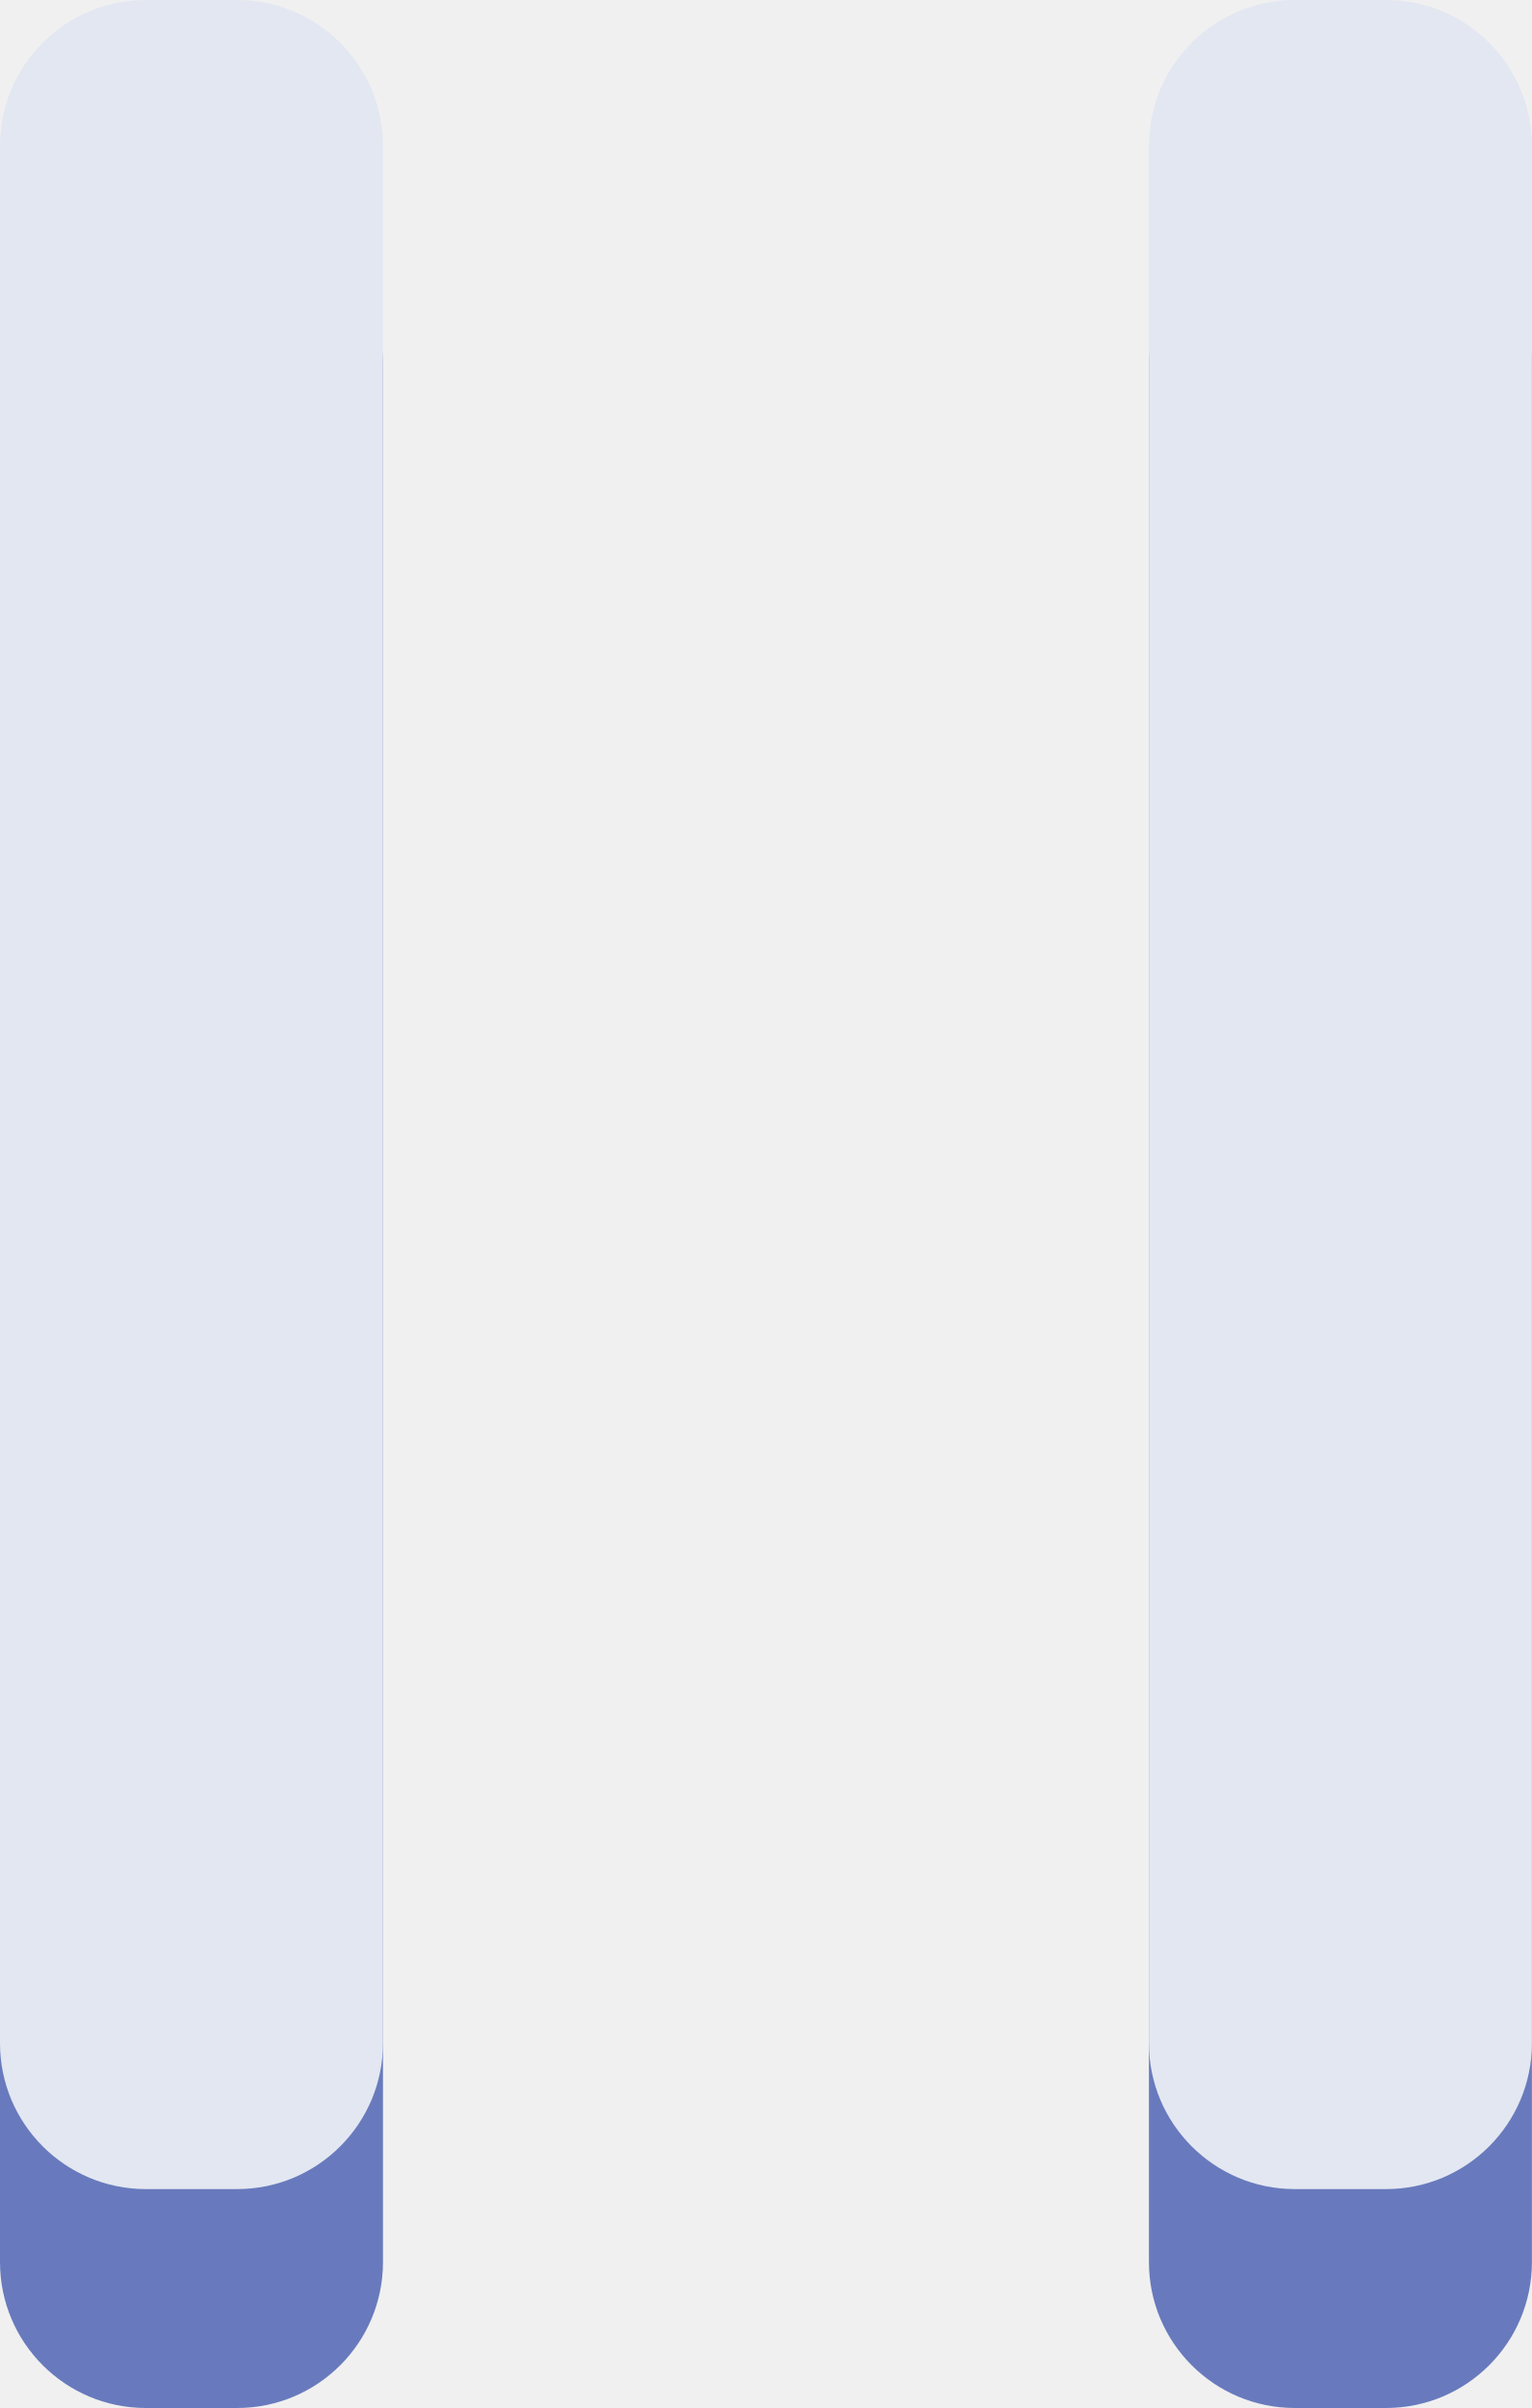
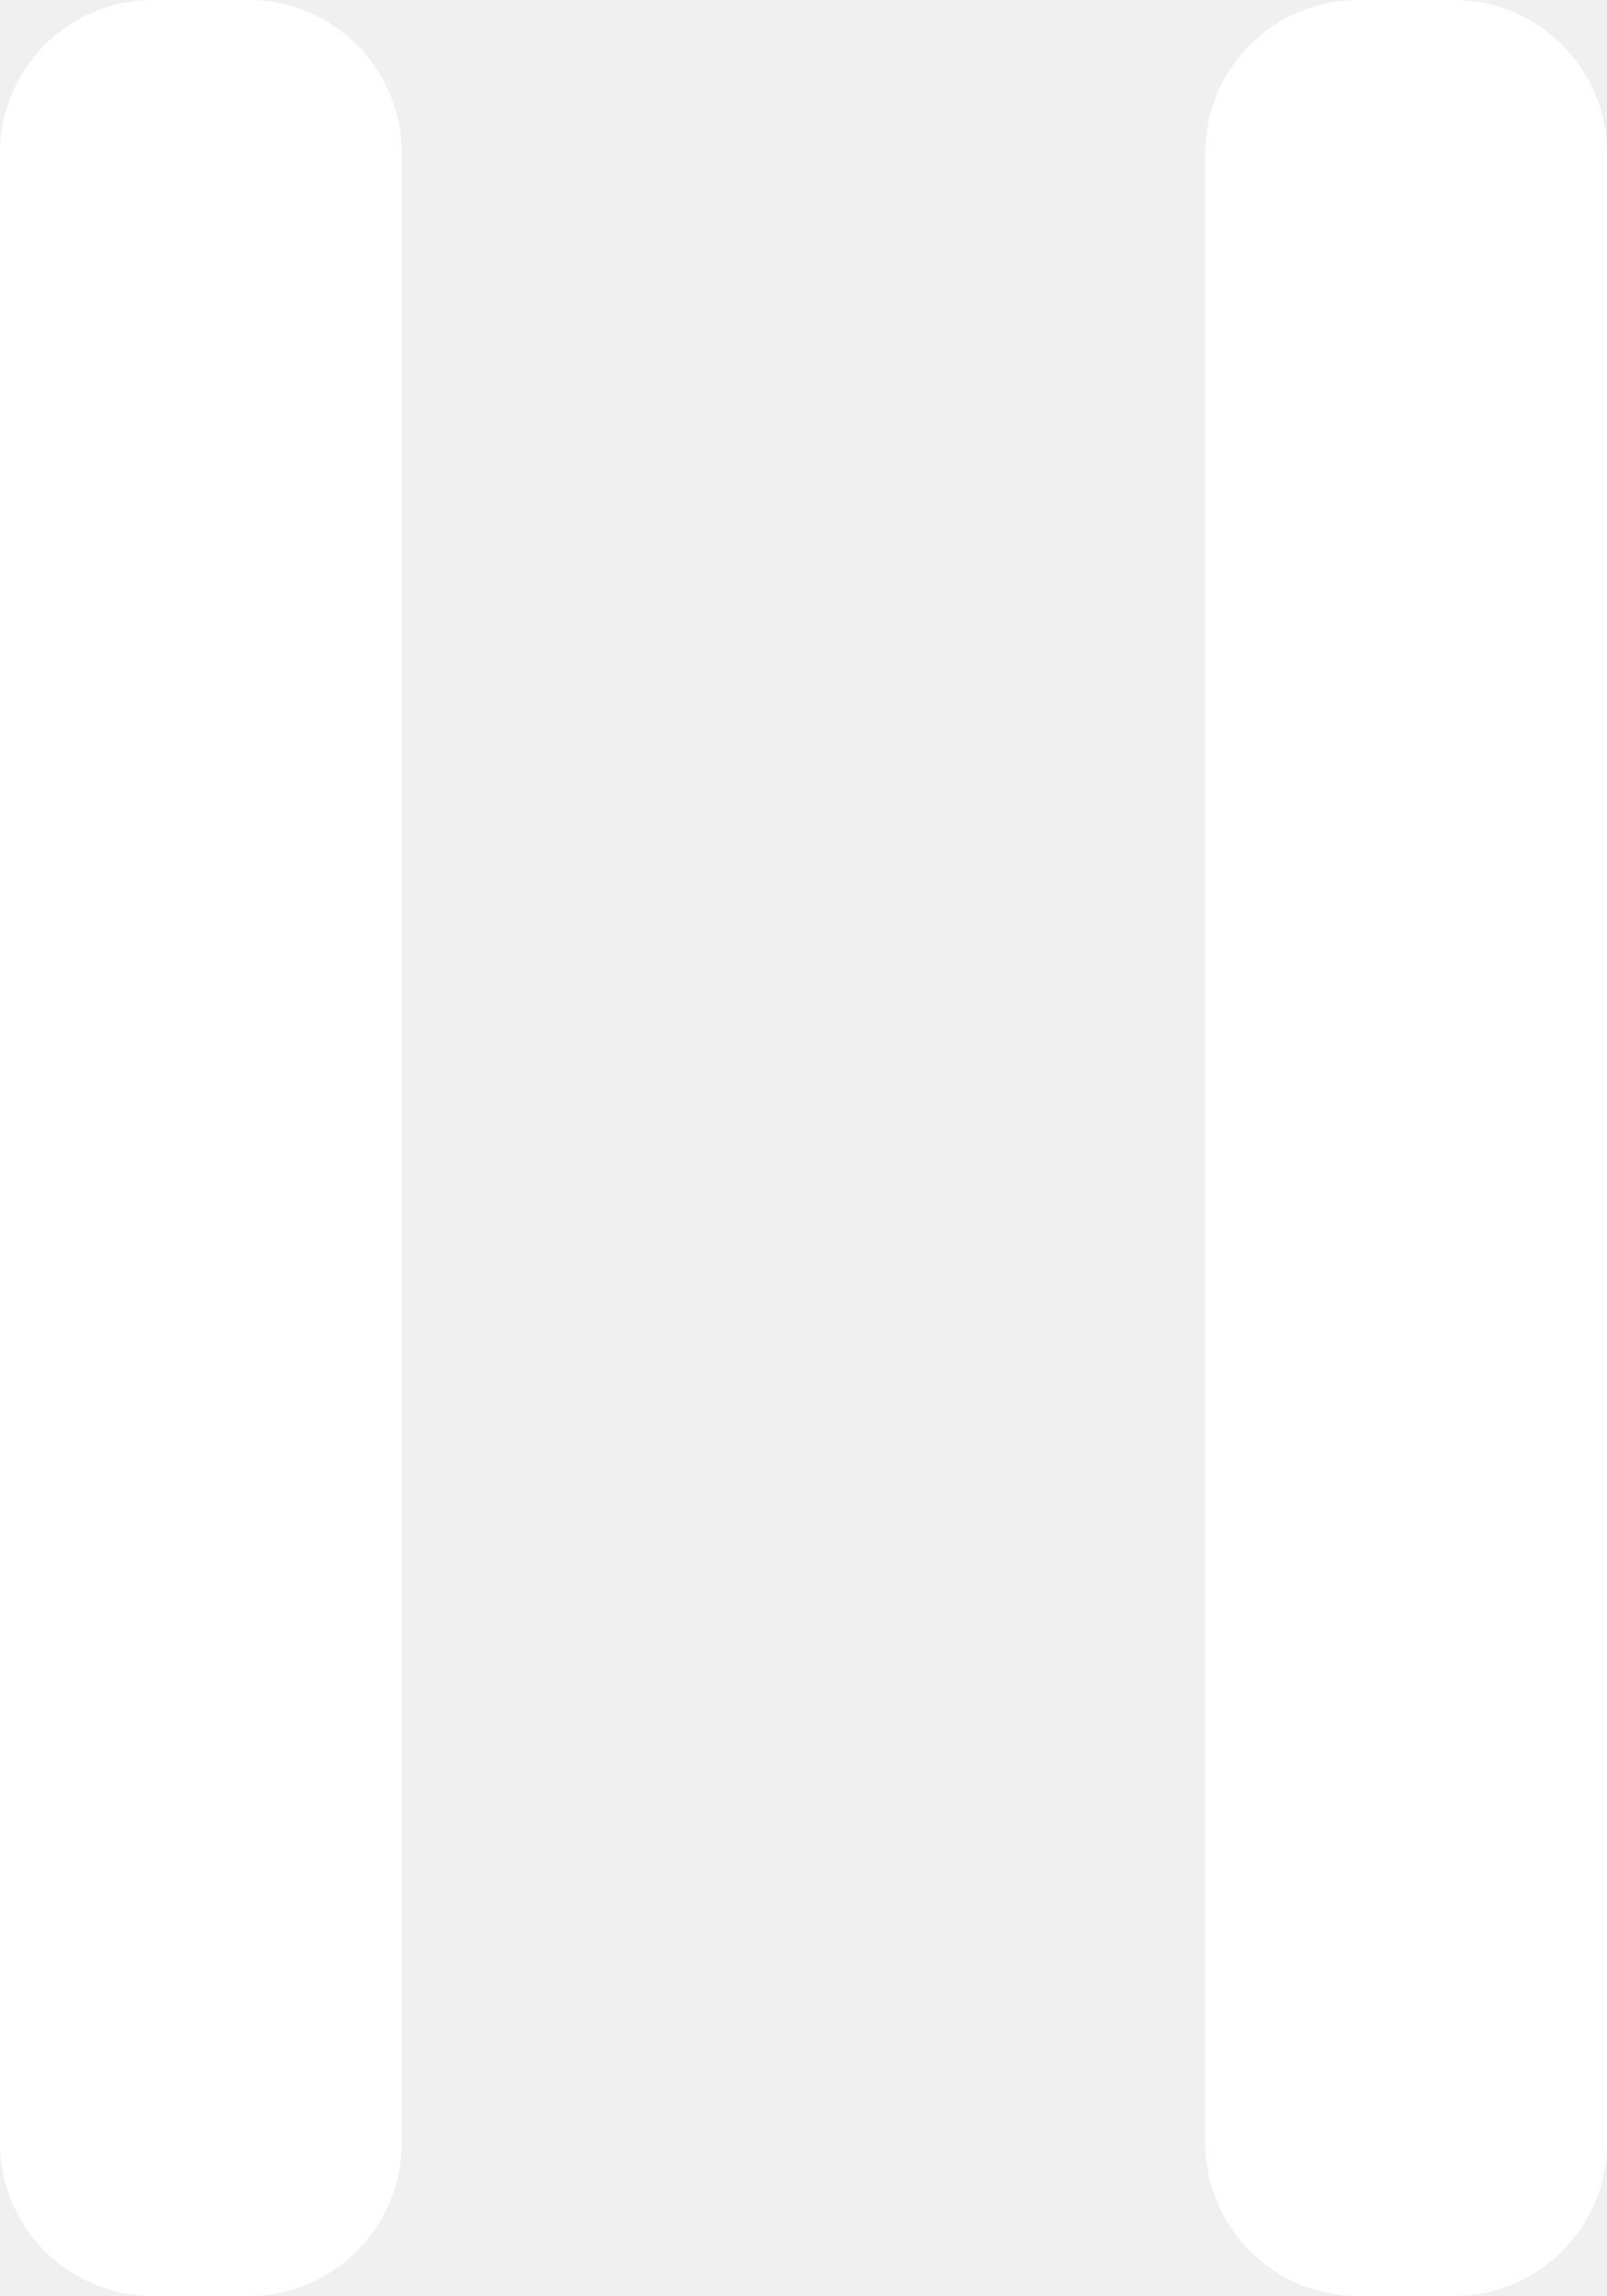
- <svg xmlns="http://www.w3.org/2000/svg" viewBox="0 0 42 66">
+ <svg xmlns="http://www.w3.org/2000/svg" viewBox="0 0 42 60">
  <defs>
-     <style>.cls-1{fill:#687abd;}.cls-2{fill:#e3e7f1;}</style>
+     <style>.cls-1{fill:#fff;}</style>
  </defs>
  <g id="Слой_2" data-name="Слой 2">
    <g id="Game">
-       <rect class="cls-1" y="6" width="10.5" height="60" rx="4" />
-       <rect class="cls-1" x="31.5" y="6" width="10.5" height="60" rx="4" />
-       <rect class="cls-2" width="10.5" height="60" rx="4" />
-       <rect class="cls-2" x="31.5" width="10.5" height="60" rx="4" />
+       <rect class="cls-1" width="10.5" height="60" rx="4" />
+       <rect class="cls-1" x="31.5" width="10.5" height="60" rx="4" />
    </g>
  </g>
</svg>
